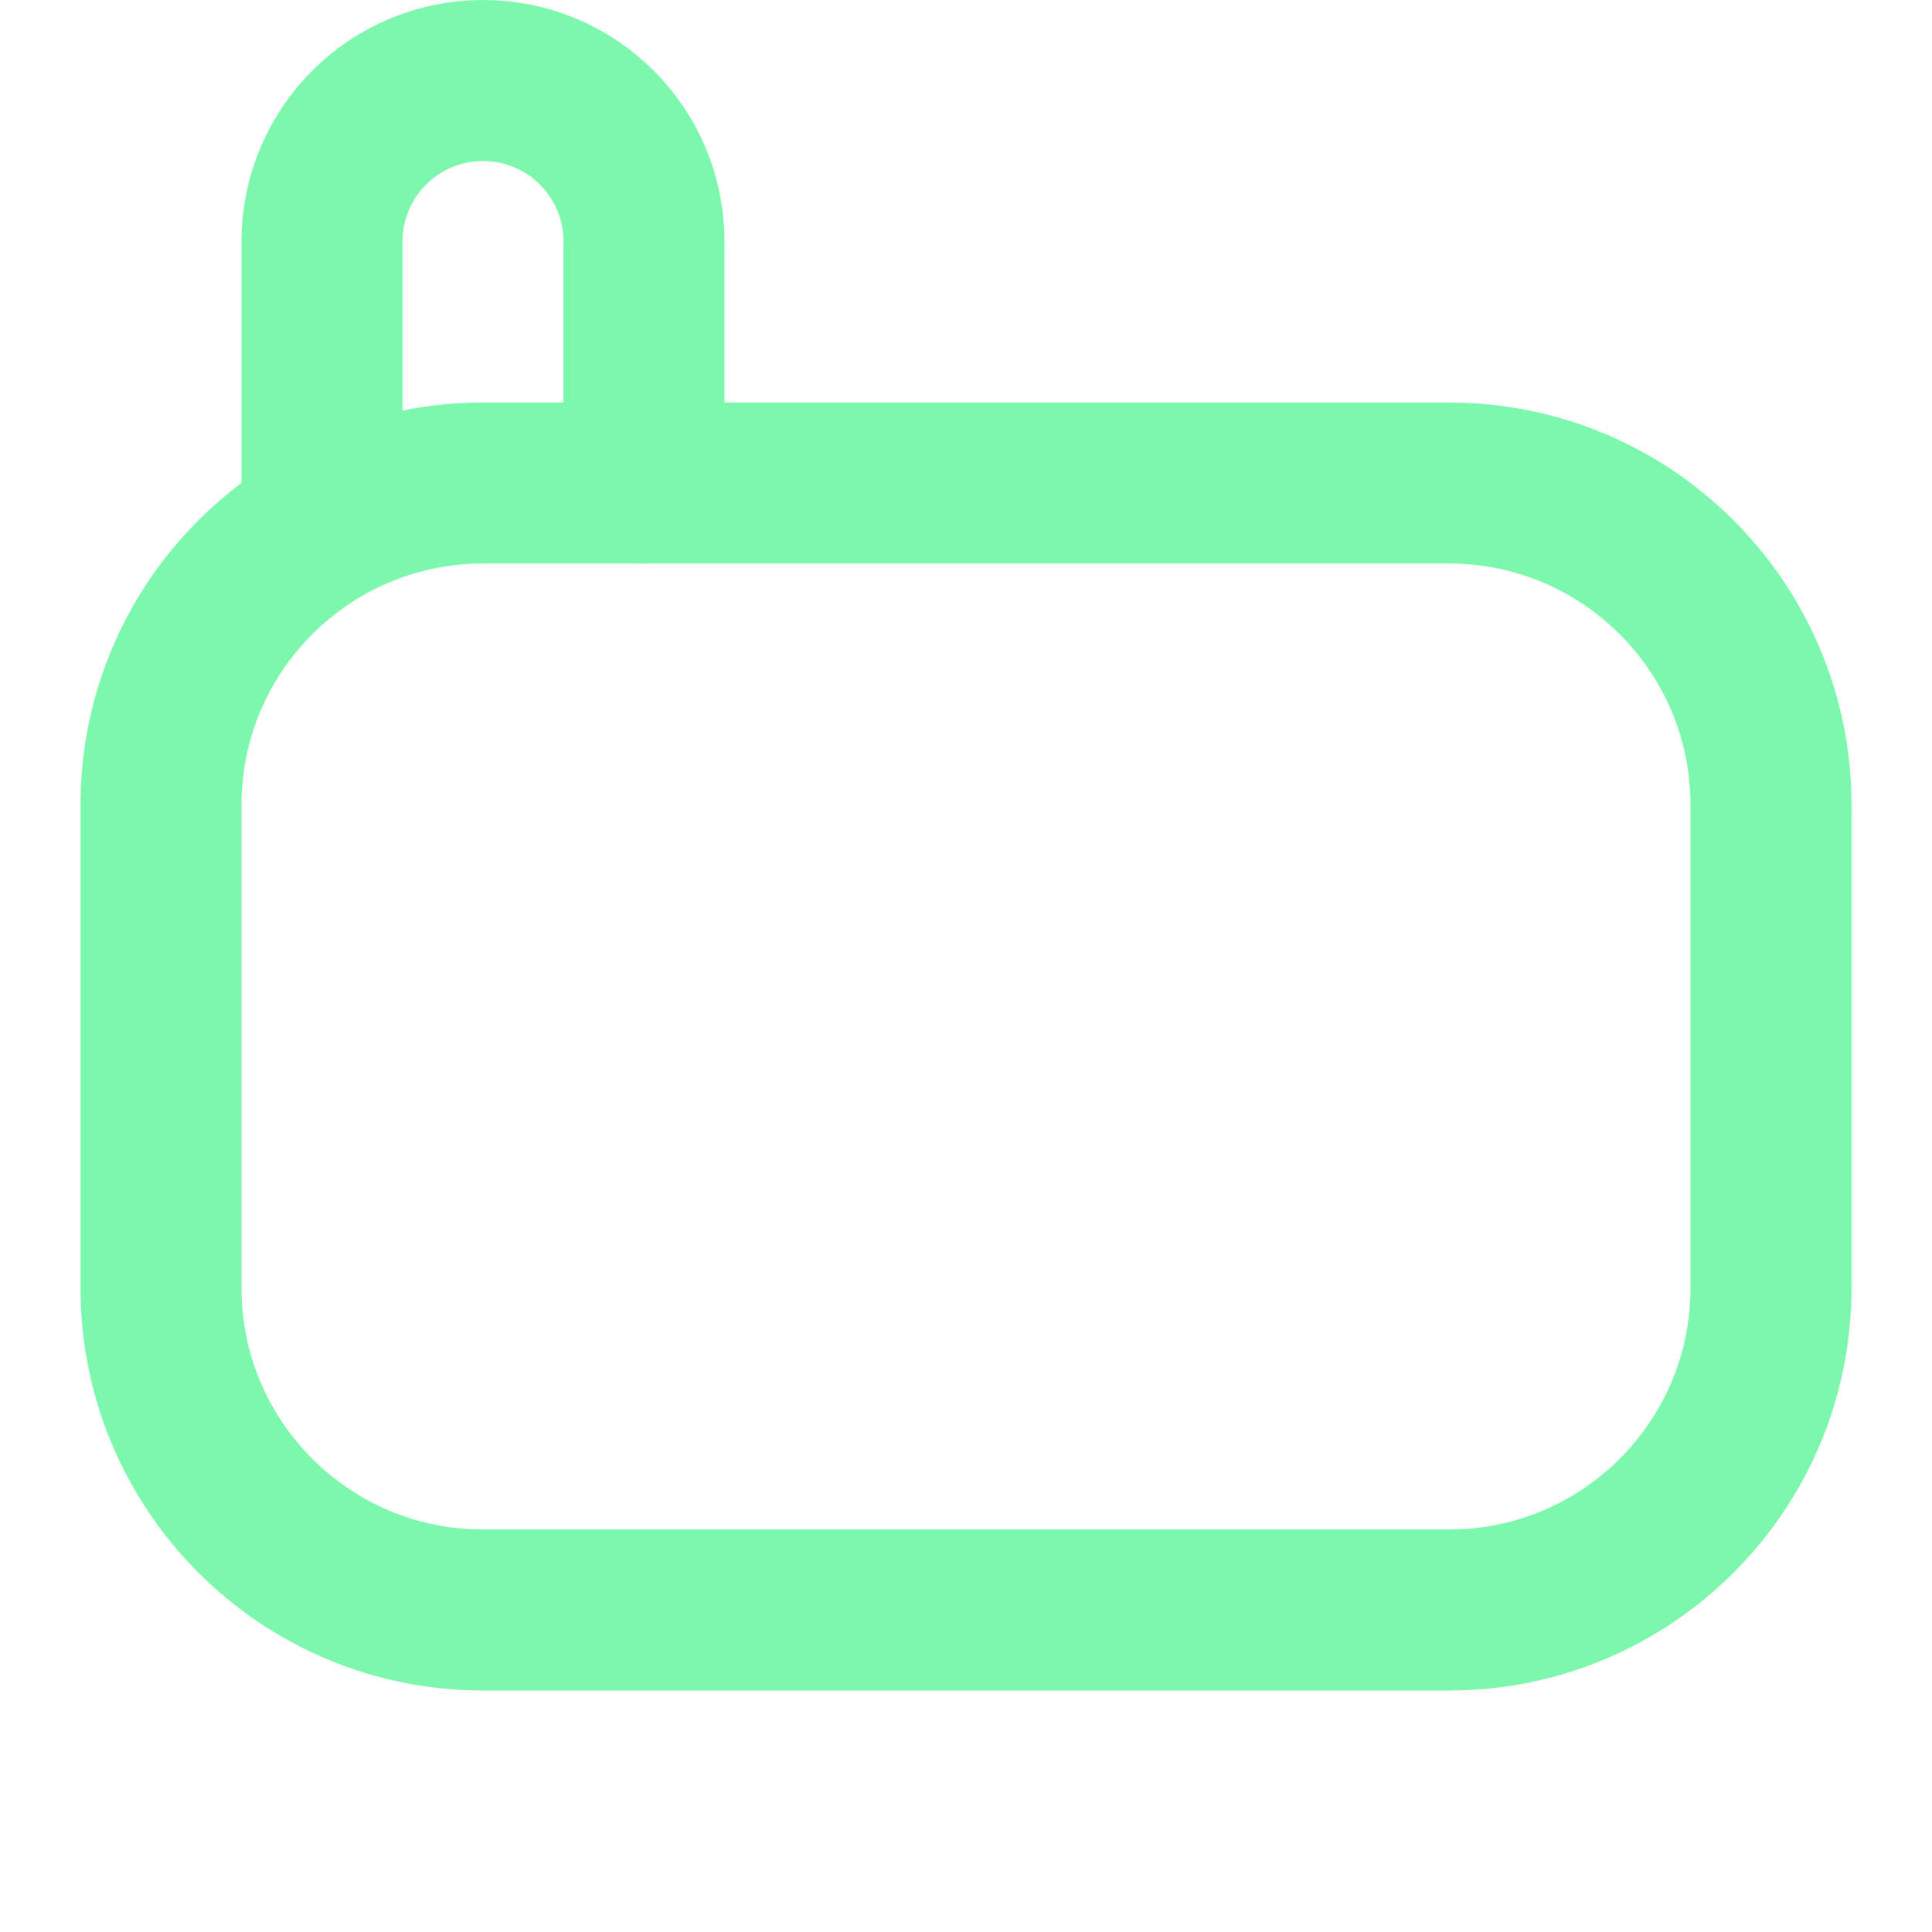
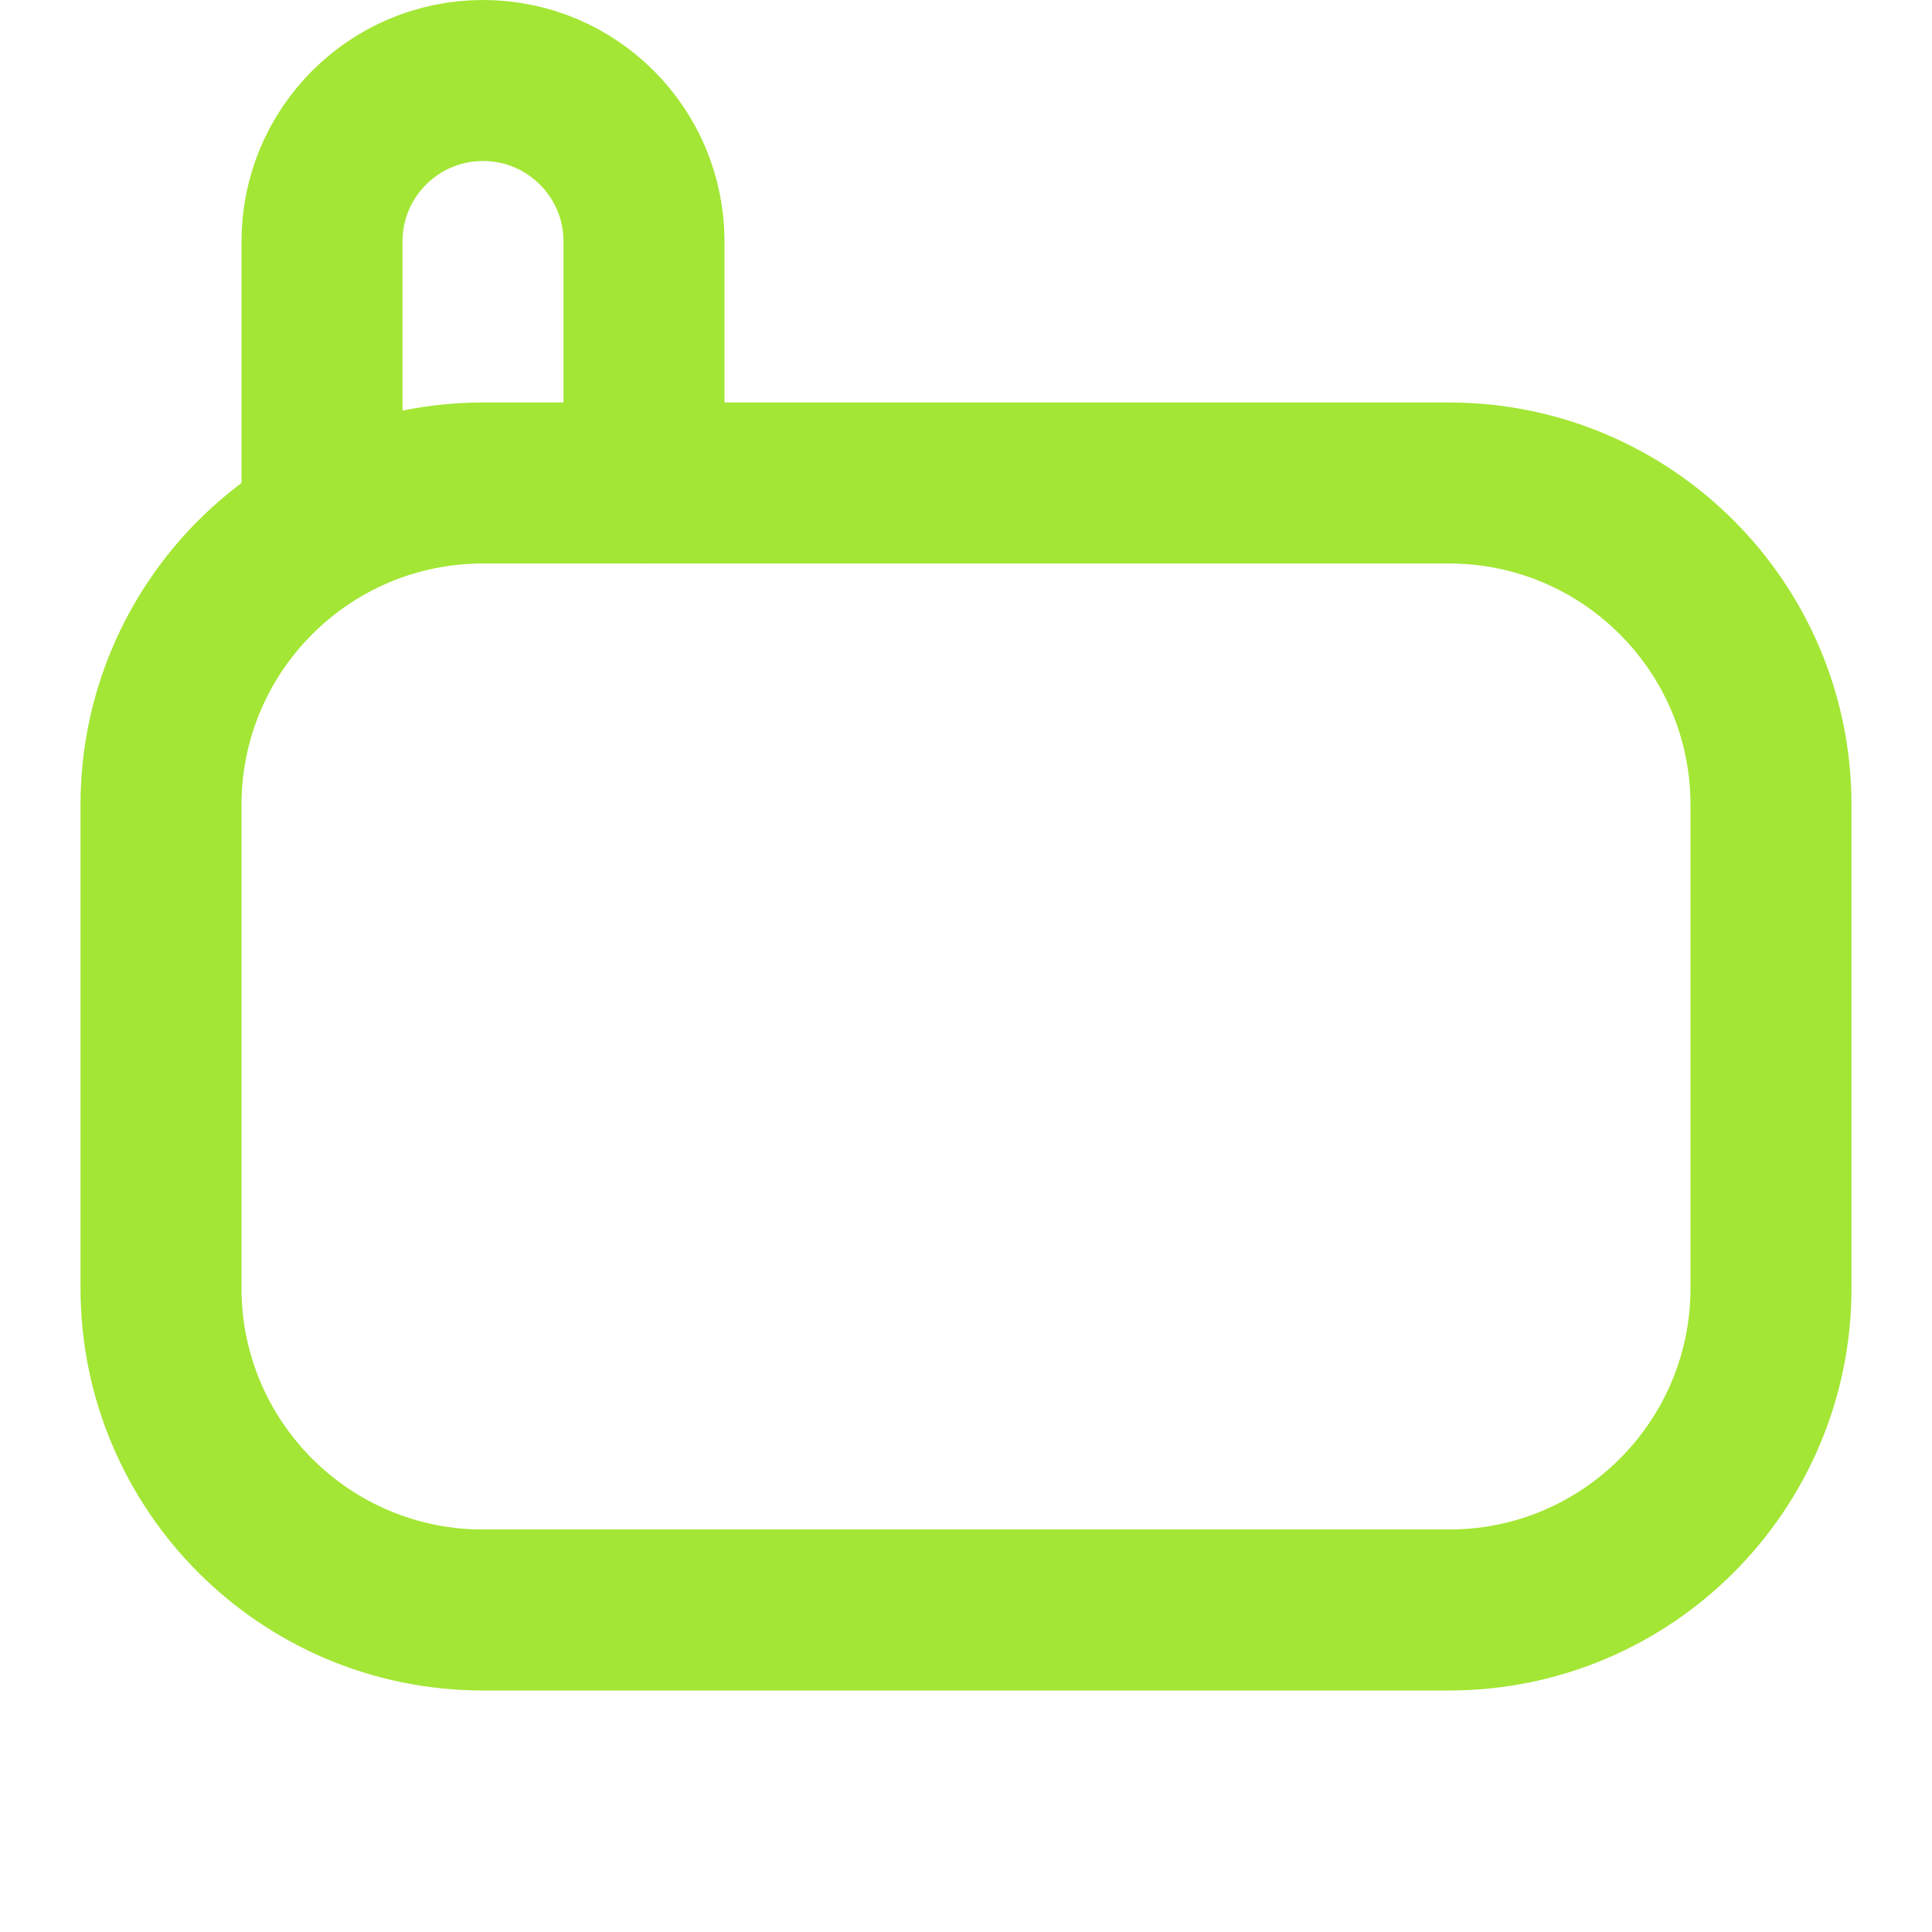
- <svg xmlns="http://www.w3.org/2000/svg" viewBox="0 0 24 24" stroke="#7bf8ac" fill="none" stroke-width="2" stroke-linecap="round" stroke-linejoin="round">
+ <svg xmlns="http://www.w3.org/2000/svg" viewBox="0 0 24 24" stroke="#a3e635" fill="none" stroke-width="2" stroke-linecap="round" stroke-linejoin="round">
  <rect x="2" y="6" width="20" height="14" rx="4" />
  <path d="M8 6V3a2 2 0 0 0-4 0v3" />
</svg>
